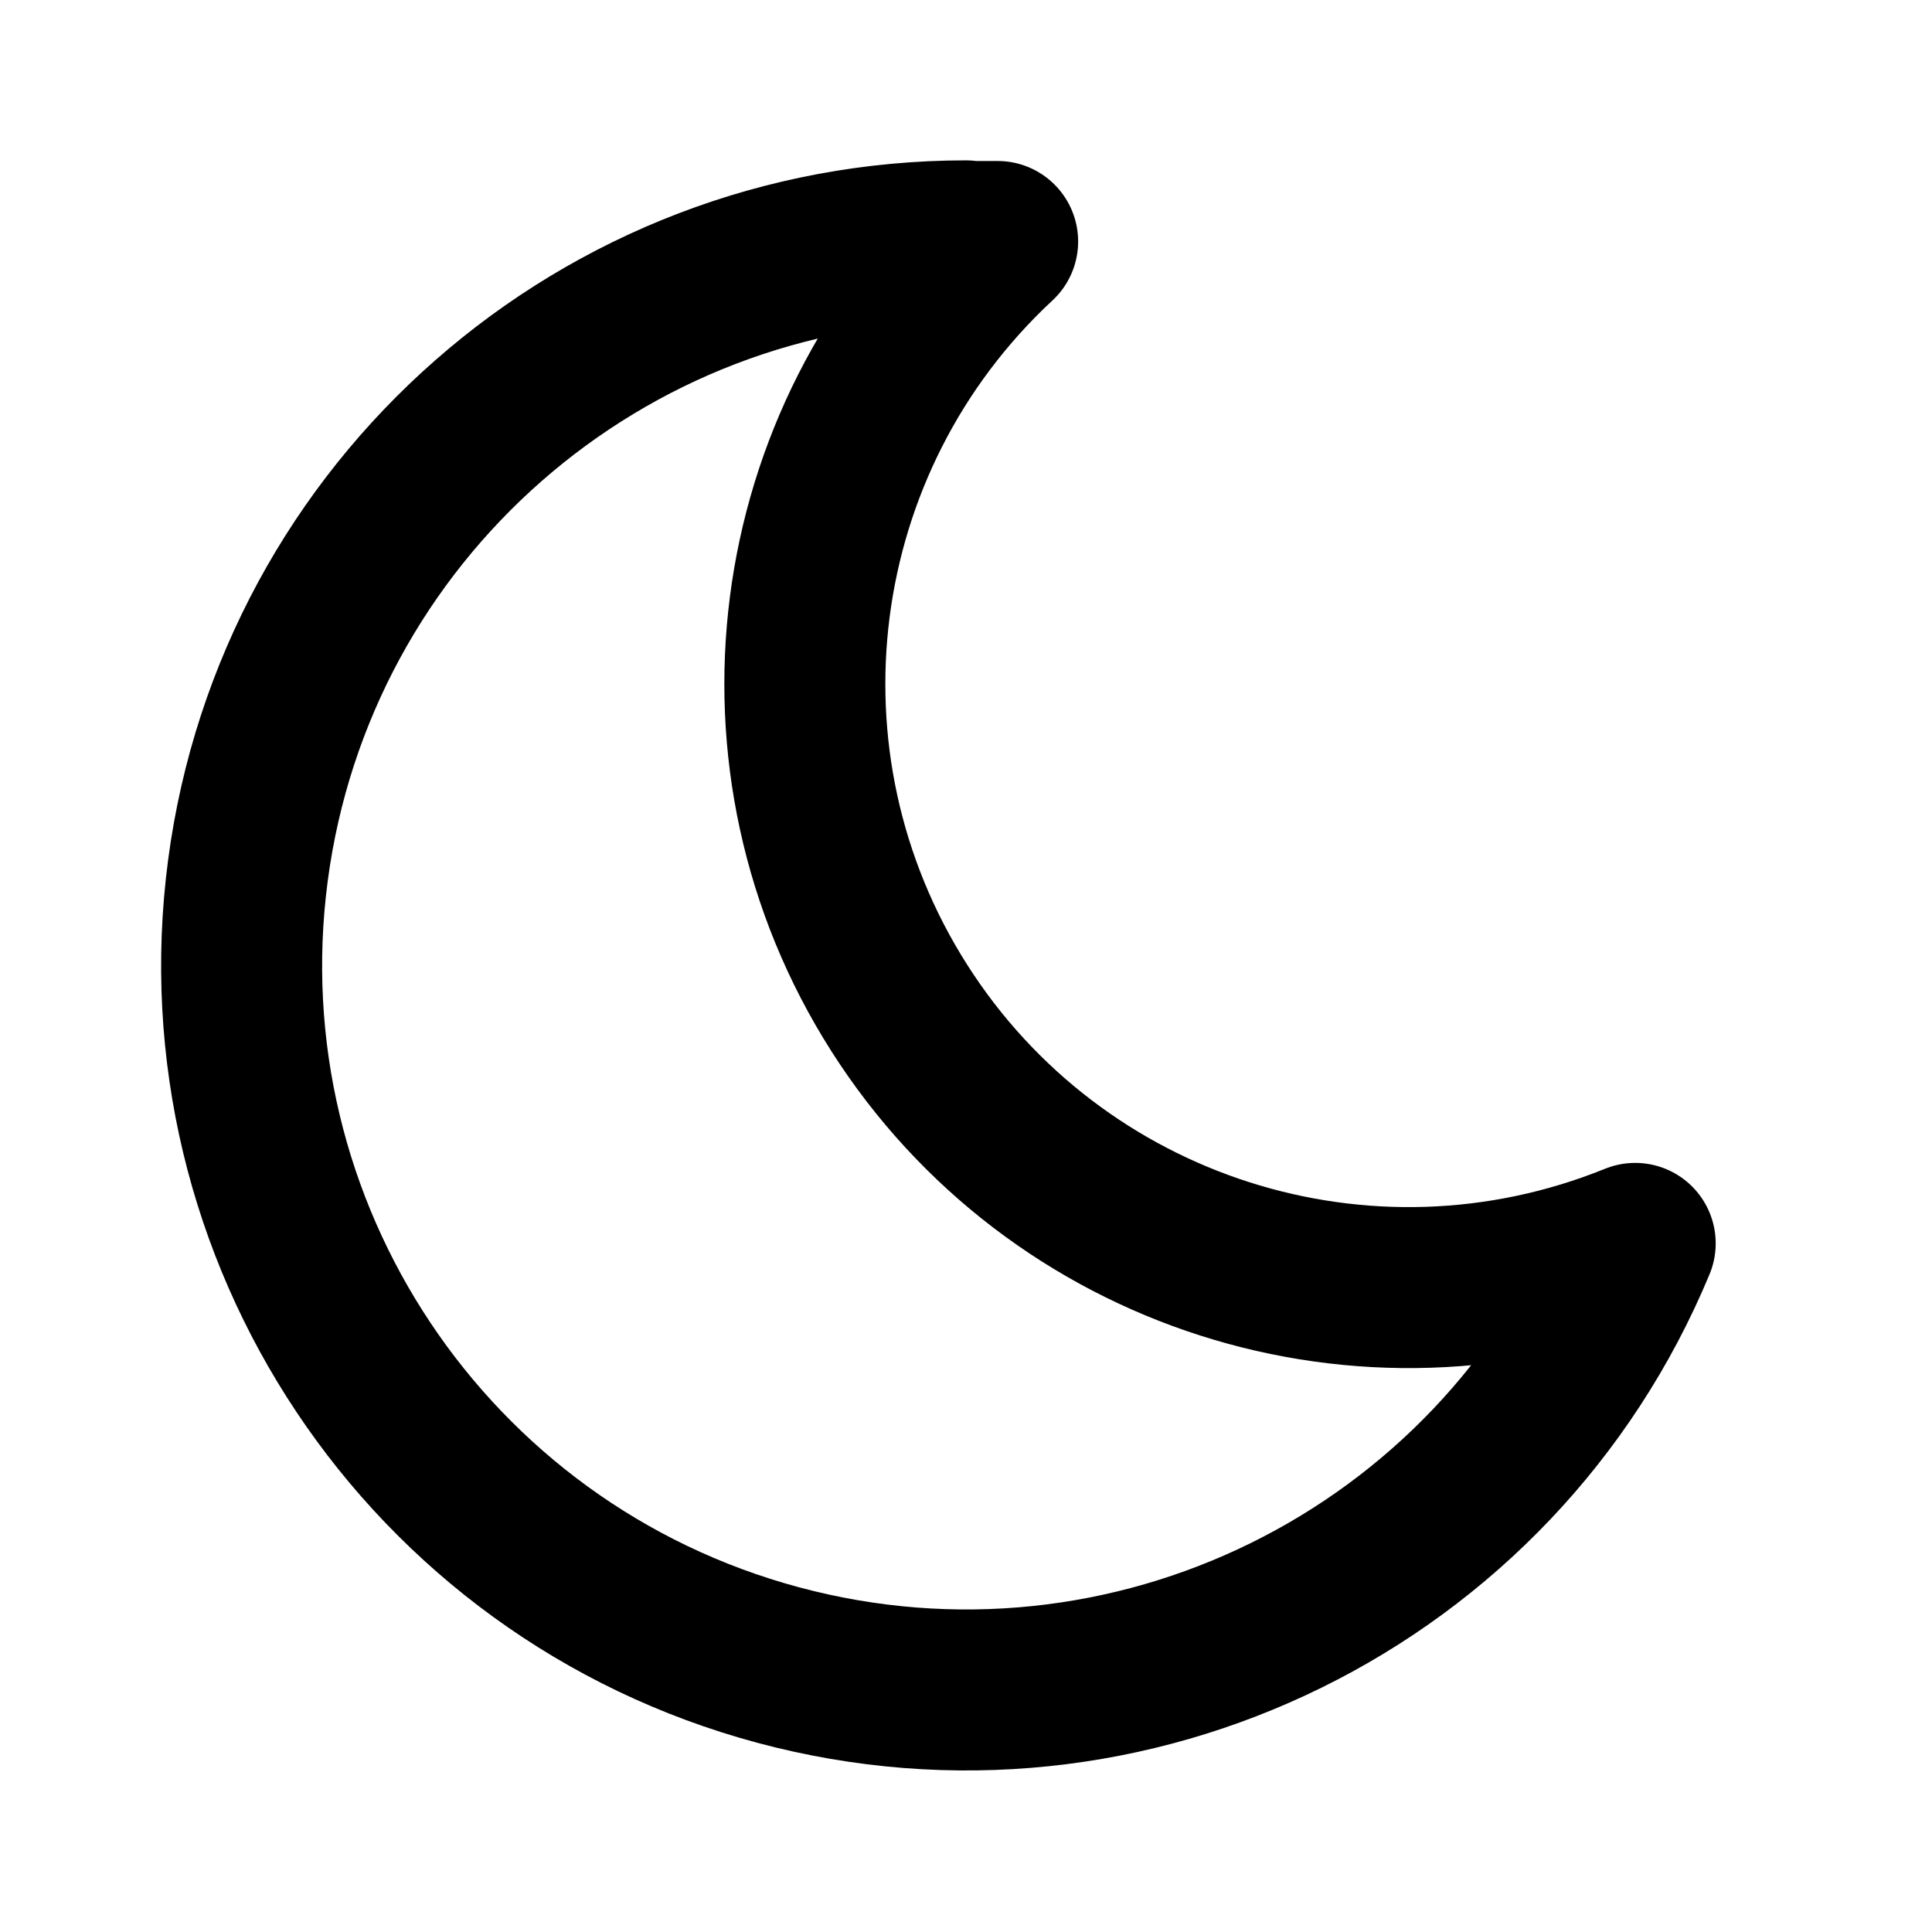
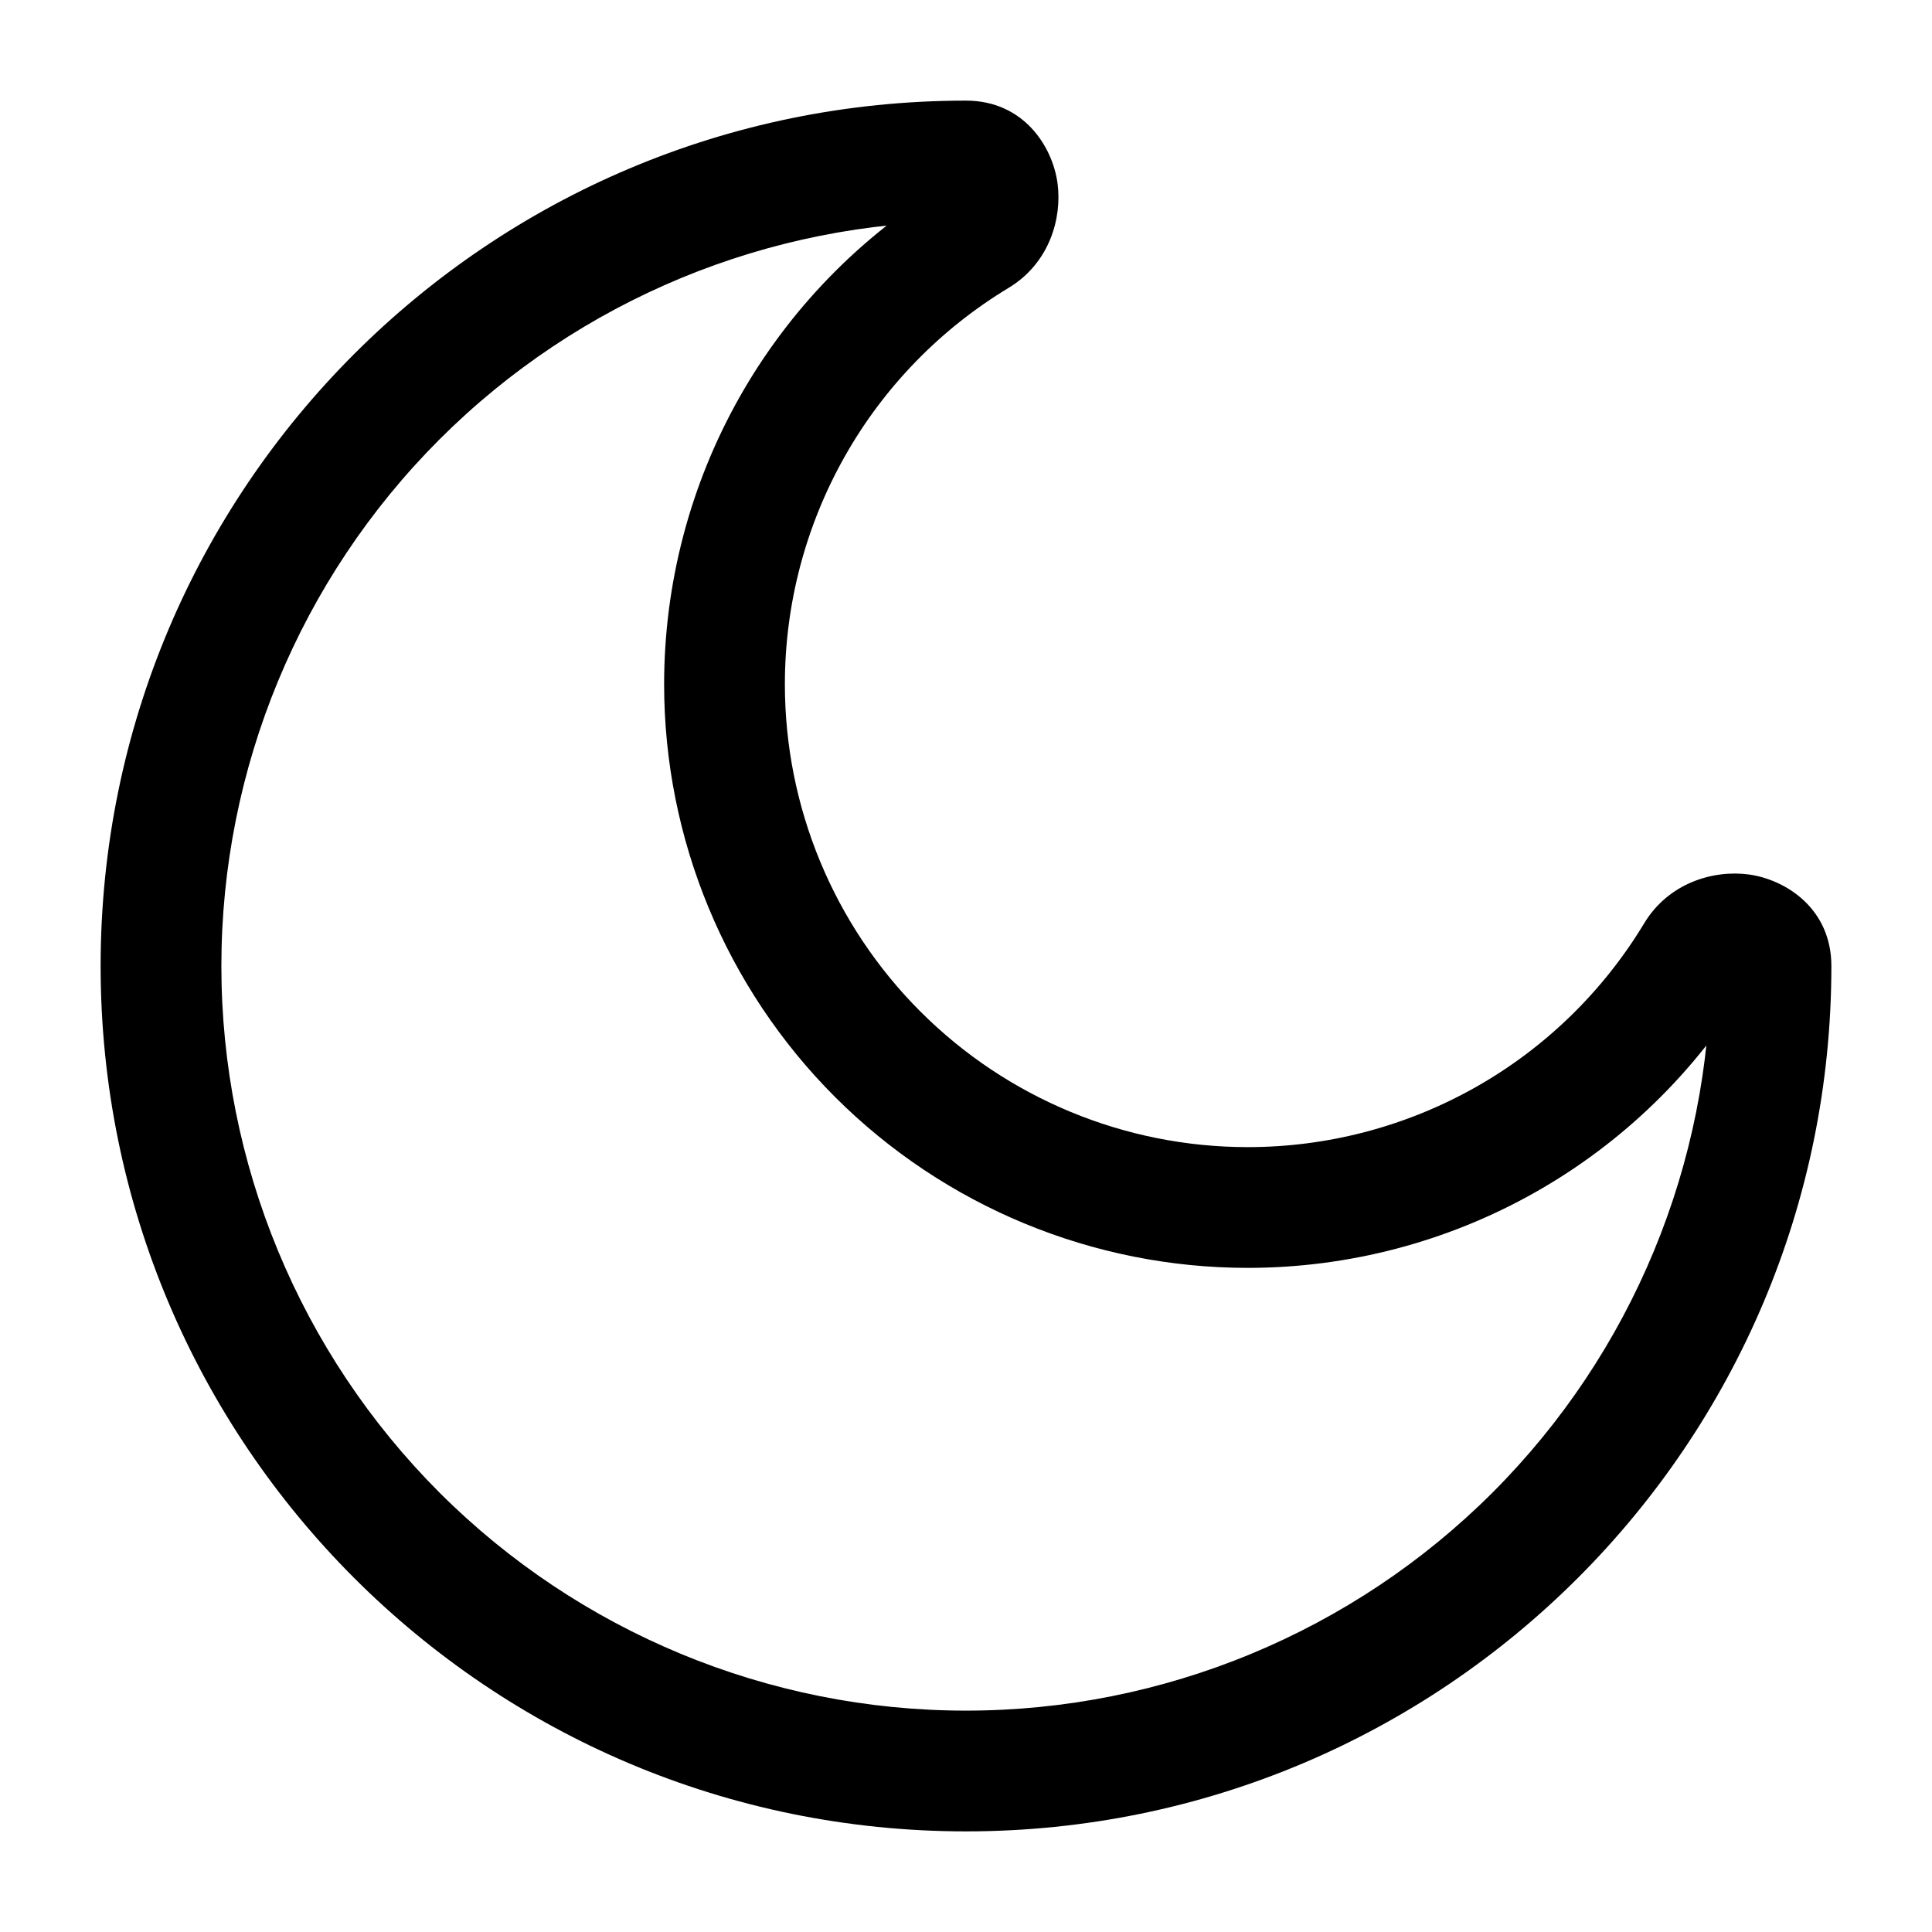
- <svg xmlns="http://www.w3.org/2000/svg" width="1em" height="1em" viewBox="0 0 24 24">
-   <path fill="none" stroke="#000000" stroke-linecap="round" stroke-linejoin="round" stroke-width="2" d="M12 3h.393a7.5 7.5 0 0 0 7.92 12.446A9 9 0 1 1 12 2.992z" />
+ <svg aria-hidden="true" focusable="false" height="24" role="presentation" viewBox="0 0 24 24" width="24">
+   <path d="M21.25 12C21.25 14.453 20.275 16.806 18.541 18.541C16.806 20.275 14.453 21.25 12 21.25V22.75C17.937 22.75 22.75 17.937 22.75 12H21.25ZM12 21.25C9.547 21.25 7.194 20.275 5.459 18.541C3.725 16.806 2.75 14.453 2.75 12H1.25C1.25 17.937 6.063 22.75 12 22.75V21.25ZM2.75 12C2.75 9.547 3.725 7.194 5.459 5.459C7.194 3.725 9.547 2.75 12 2.75V1.25C6.063 1.25 1.25 6.063 1.25 12H2.75ZM15.5 14.25C13.975 14.25 12.512 13.644 11.434 12.566C10.356 11.488 9.75 10.025 9.75 8.5H8.25C8.25 10.423 9.014 12.267 10.373 13.627C11.733 14.986 13.577 15.75 15.5 15.75V14.25ZM20.425 11.469C19.913 12.318 19.191 13.02 18.328 13.507C17.465 13.994 16.491 14.25 15.5 14.25V15.75C16.749 15.75 17.978 15.428 19.066 14.814C20.154 14.2 21.065 13.315 21.71 12.245L20.425 11.469ZM9.75 8.5C9.75 7.509 10.006 6.535 10.493 5.672C10.98 4.809 11.682 4.087 12.531 3.575L11.755 2.291C10.685 2.936 9.801 3.847 9.186 4.935C8.572 6.023 8.25 7.251 8.25 8.5H9.75ZM12 2.75C11.95 2.749 11.9 2.738 11.854 2.718C11.808 2.698 11.767 2.668 11.732 2.632C11.69 2.59 11.661 2.536 11.65 2.477C11.646 2.446 11.648 2.356 11.755 2.291L12.531 3.575C13.034 3.271 13.196 2.714 13.137 2.276C13.075 1.821 12.717 1.25 12 1.25V2.75ZM21.71 12.245C21.644 12.352 21.554 12.354 21.523 12.35C21.464 12.339 21.41 12.31 21.368 12.268C21.332 12.233 21.302 12.192 21.282 12.146C21.262 12.1 21.251 12.05 21.25 12H22.75C22.75 11.283 22.179 10.925 21.724 10.863C21.286 10.804 20.729 10.966 20.425 11.469L21.71 12.245Z" fill="currentColor" />
</svg>
